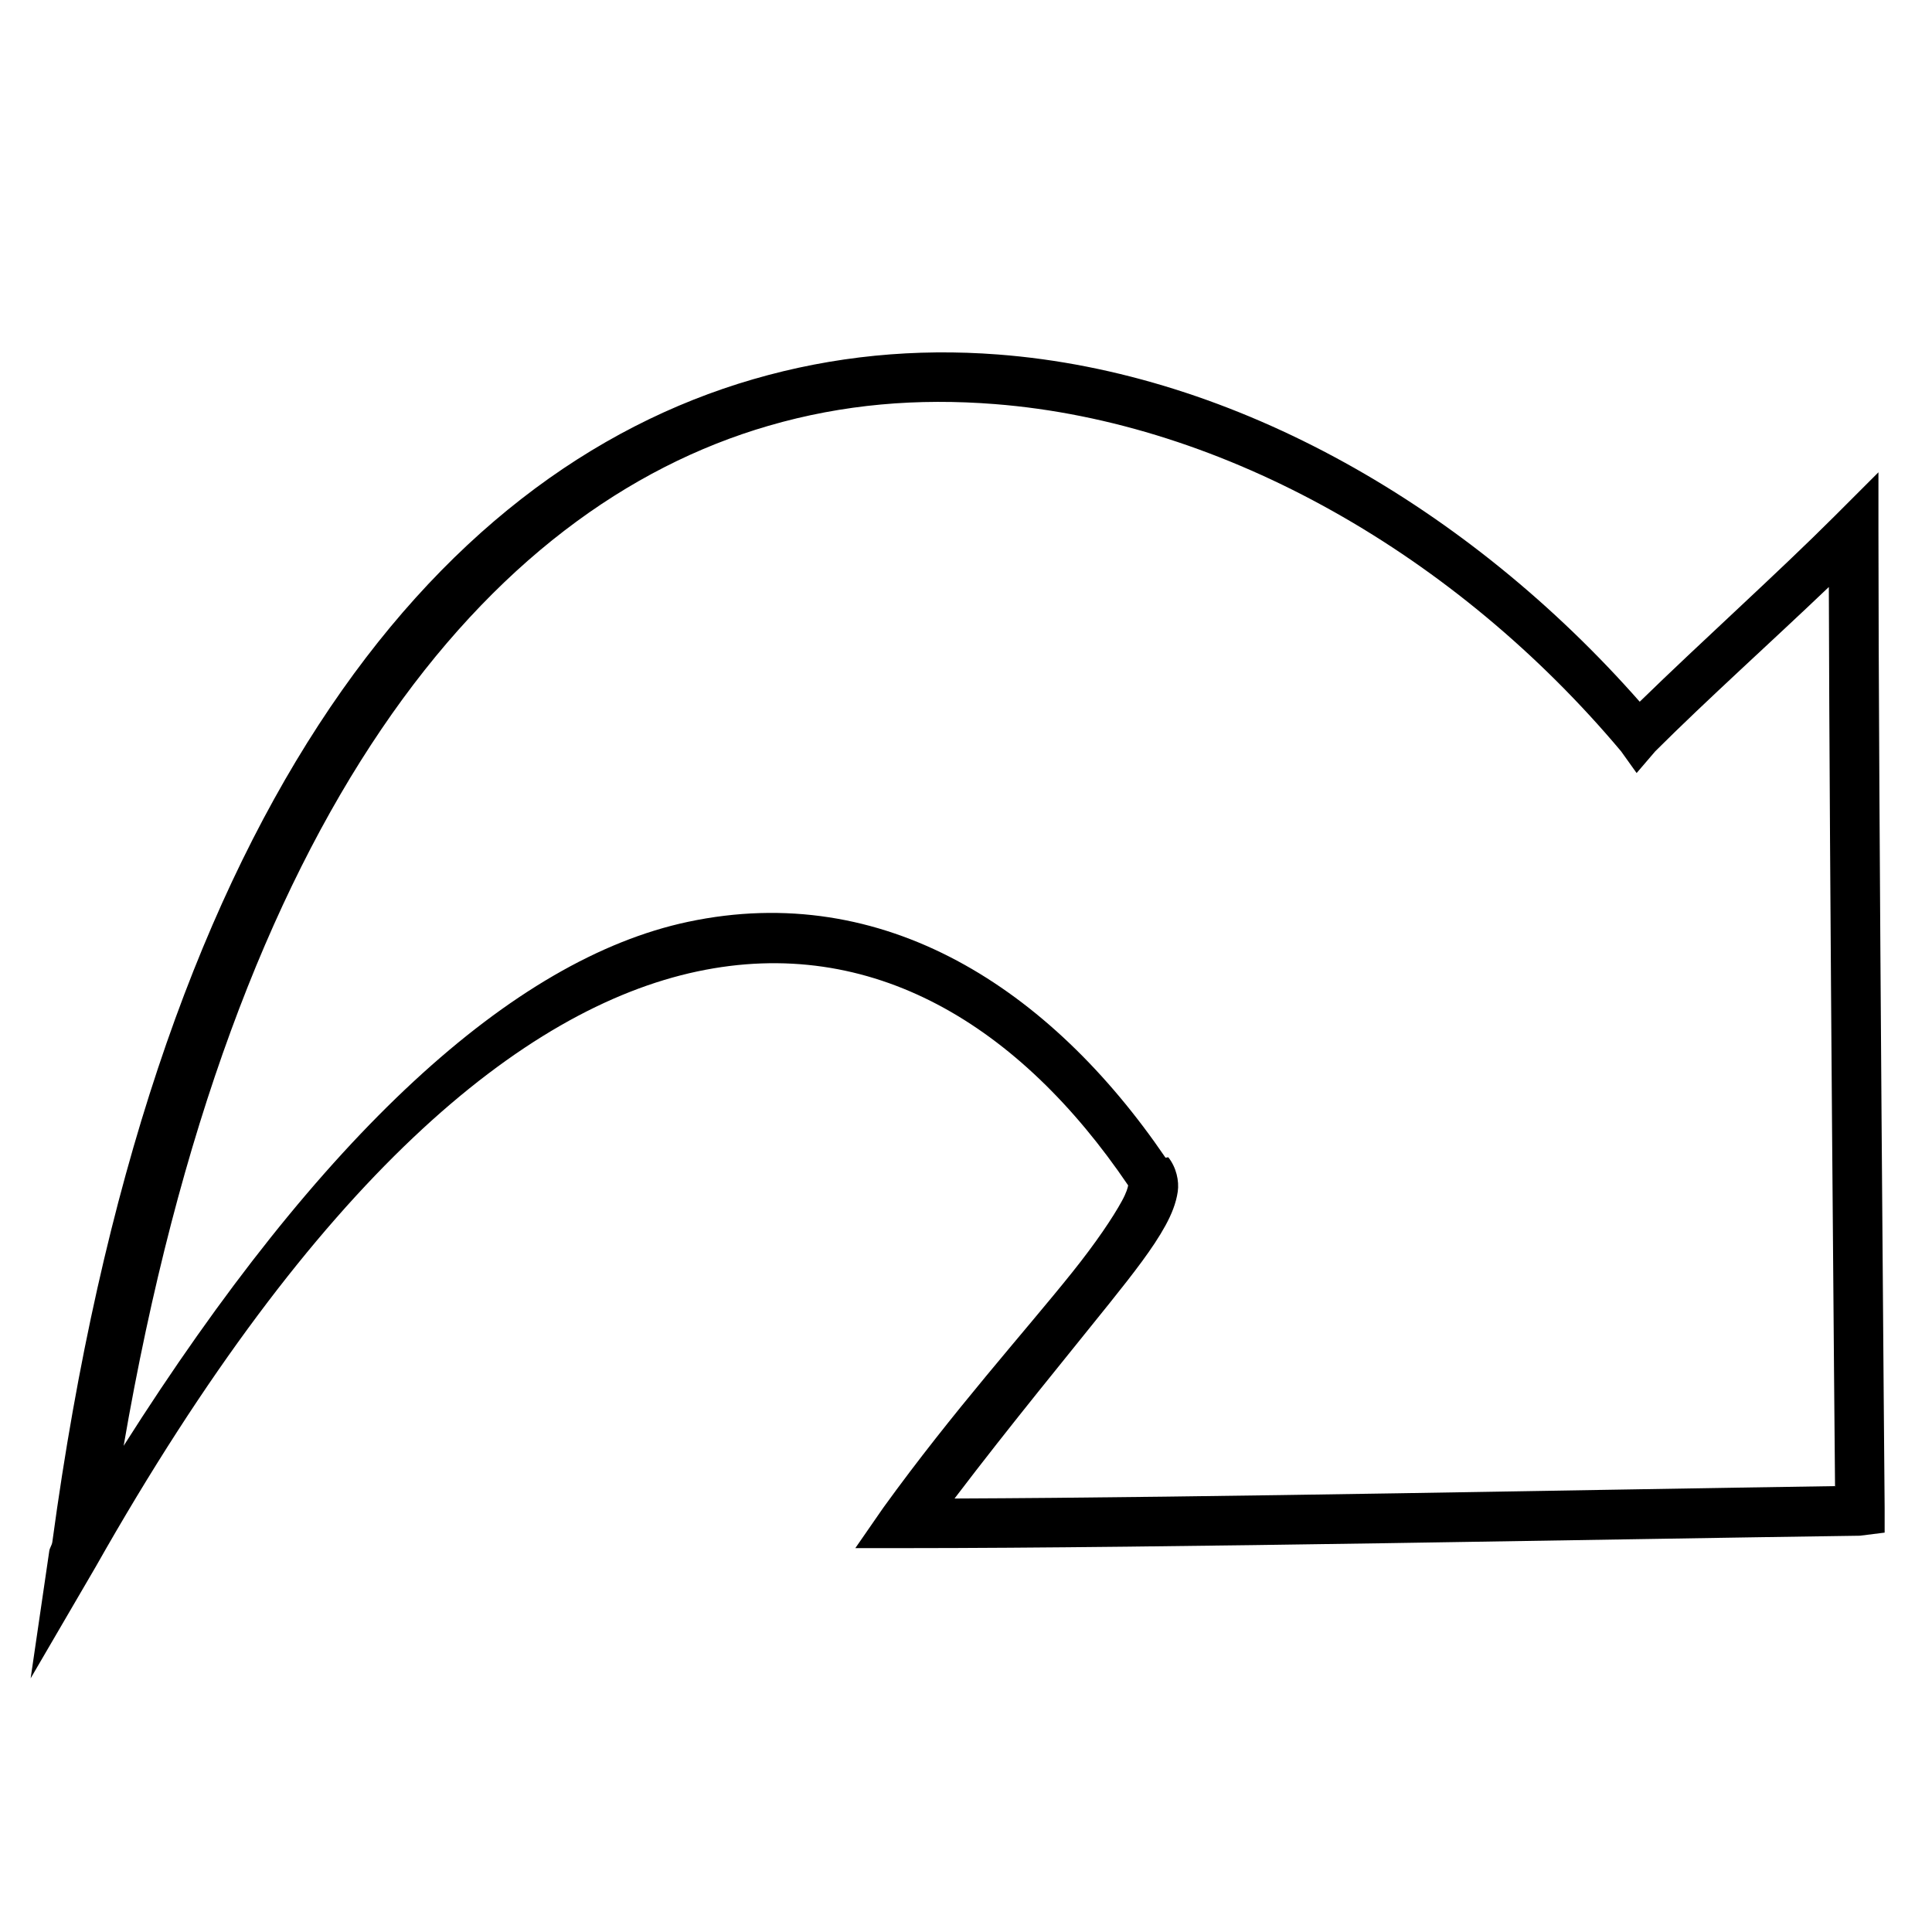
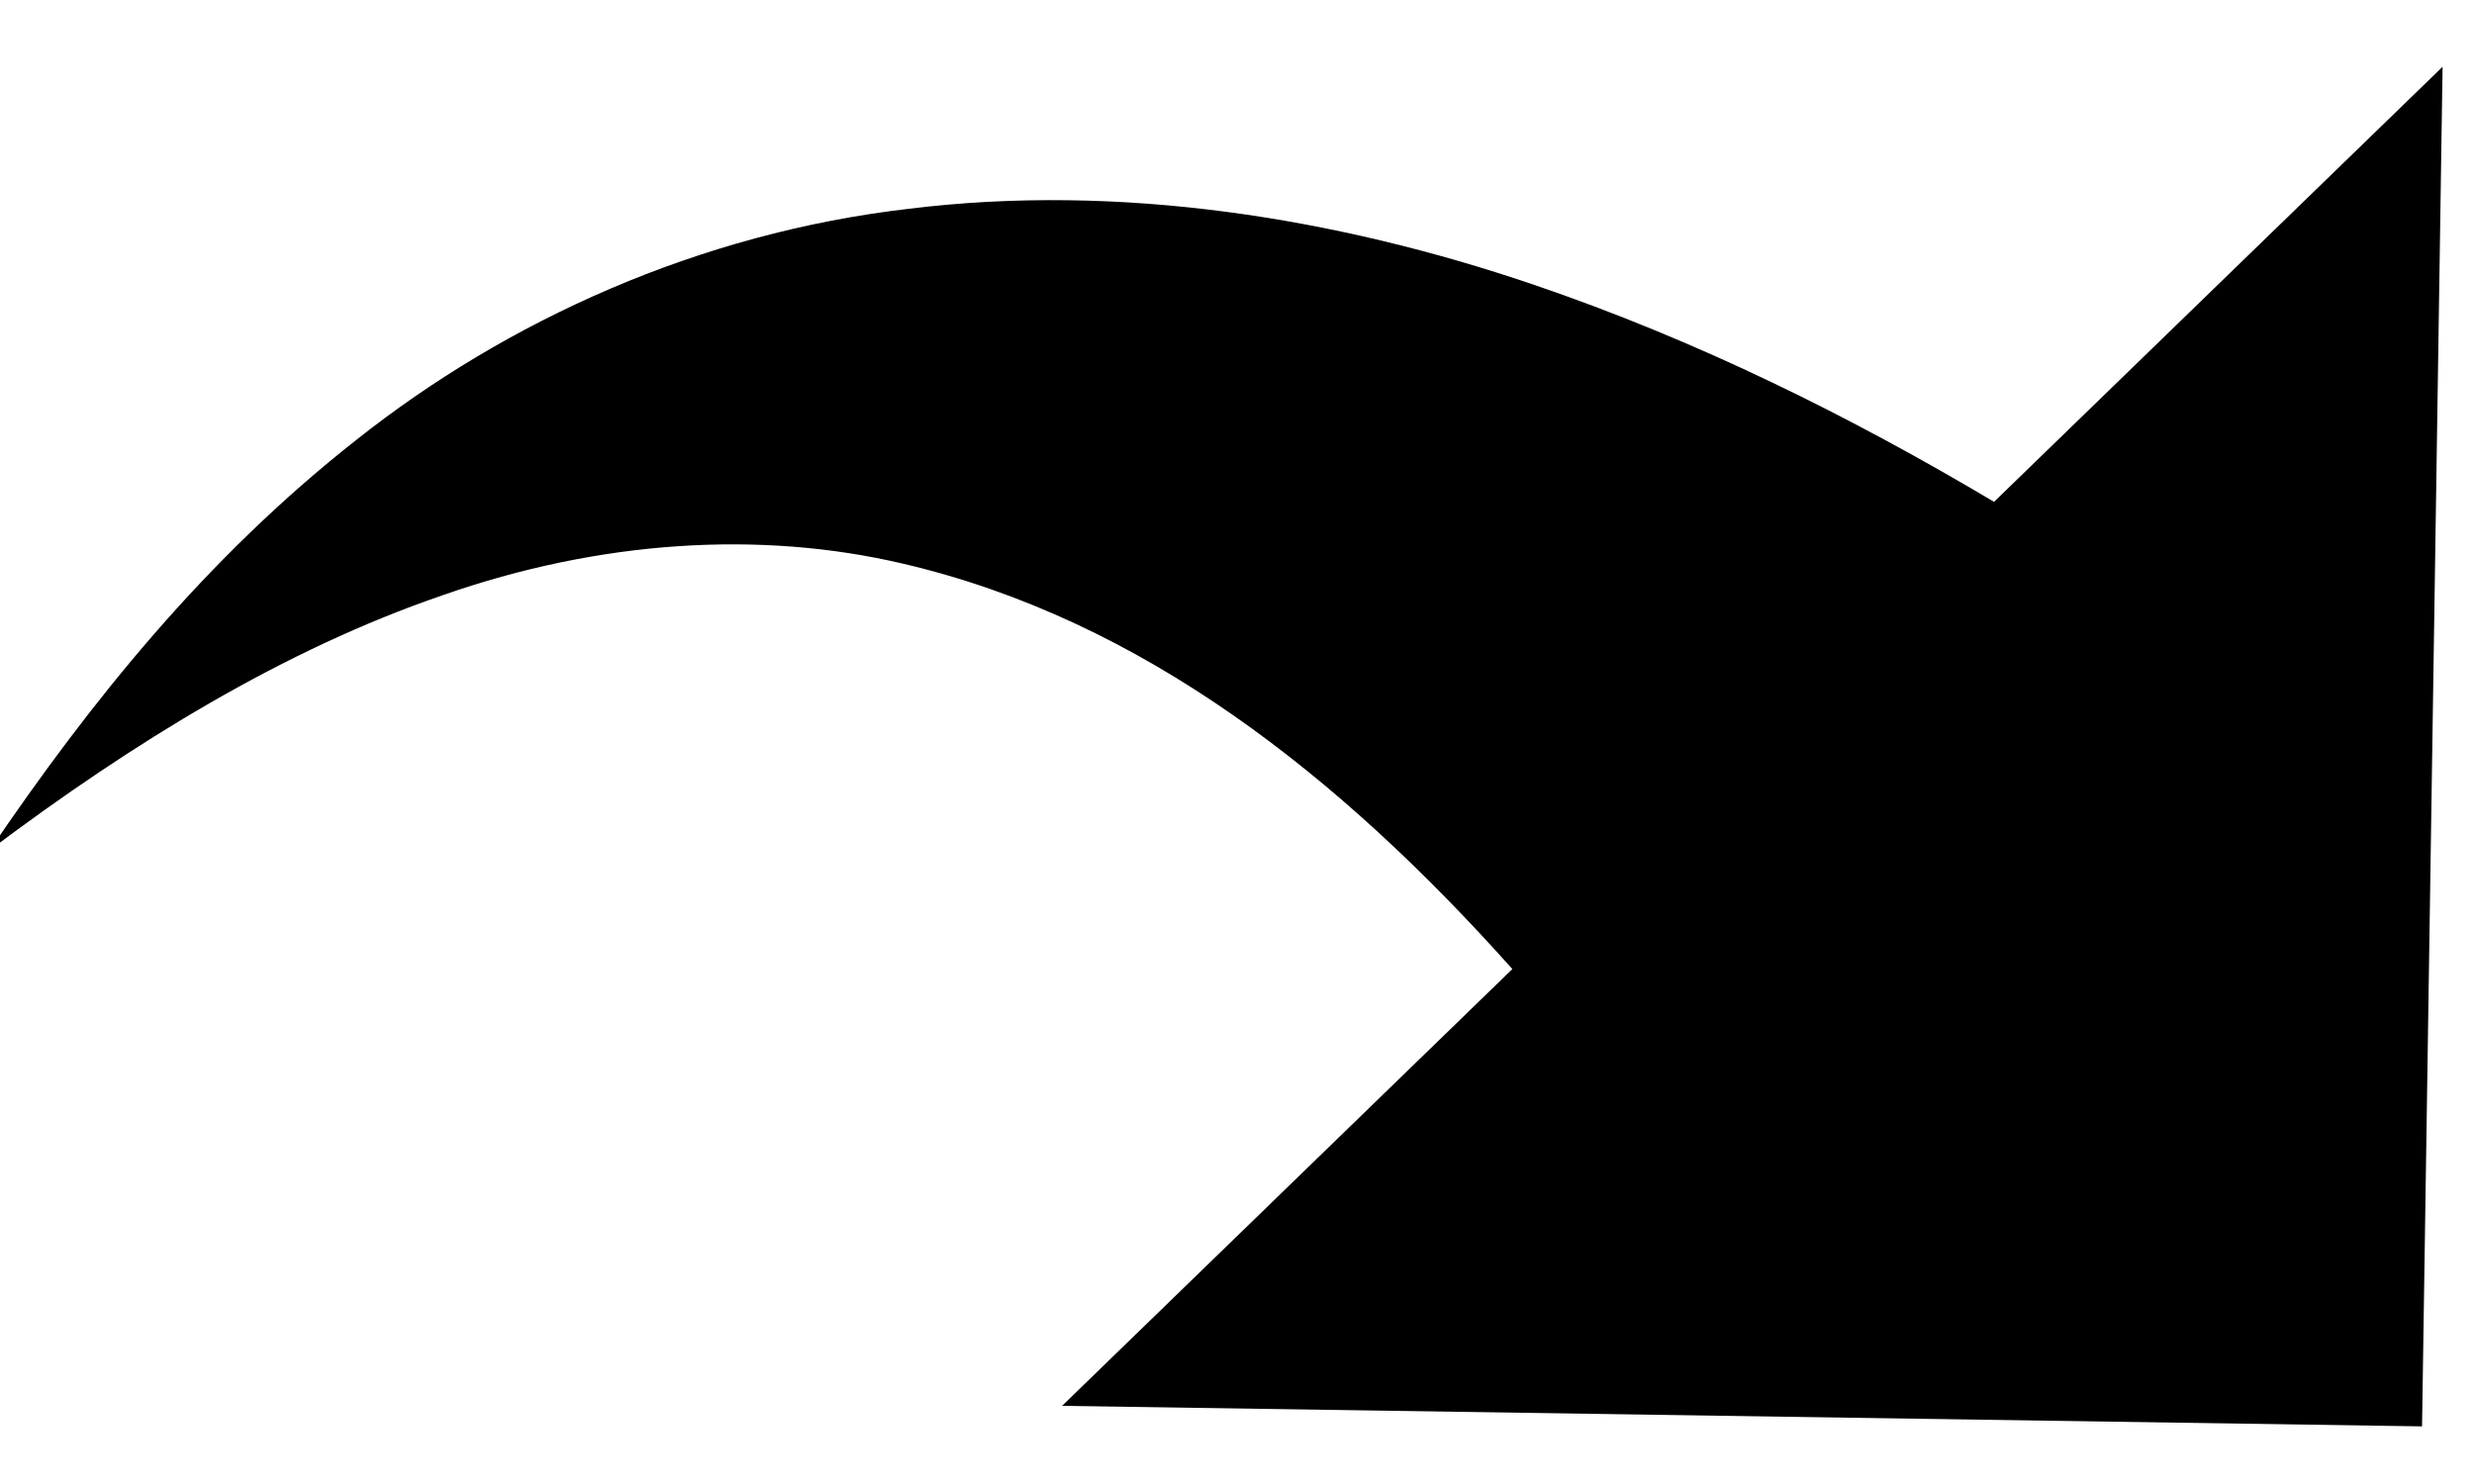
- <svg xmlns="http://www.w3.org/2000/svg" width="1000px" height="1000px" viewBox="0 0 1000 1000" version="1.1" id="svg2">
-   <defs id="defs9" />
-   <path id="path5" d="m 516.535,183.482 c -42.511,-3.244 -84.891,0.664 -126.774,12.838 -166.697,48.451 -311.991,227.933 -362.669,601.774 -0.254,1.873 -1.356,2.931 -1.605,4.814 l -9.628,65.794 33.699,-57.77 C 163.054,610.252 270.471,522.029 360.876,502.824 c 90.405,-19.205 166.973,27.93 223.057,110.726 -0.151,1.044 -0.856,3.722 -3.209,8.024 -4.707,8.603 -13.413,21.579 -25.676,36.909 -24.526,30.661 -61.649,71.78 -97.889,121.959 l -14.443,20.861 25.676,0 c 132.691,0 364.081,-4.624 494.257,-6.419 l 12.838,-1.605 0,-12.838 c 0,0 -3.209,-373.383 -3.209,-505.49 l 0,-30.49 -22.466,22.466 c -29.889,29.889 -68.797,64.785 -101.098,96.284 C 760.609,263.098 639.856,192.894 516.535,183.482 z m -1.605,25.676 c 119.433,9.385 239.23,78.629 324.155,179.73 l 8.024,11.233 9.628,-11.233 c 26.536,-26.495 59.982,-56.526 89.865,-85.051 0.344,144.969 3.051,448.398 3.209,465.372 -125.037,1.833 -325.006,5.911 -455.743,6.419 29.225,-38.47 59.383,-75.029 80.236,-101.098 12.553,-15.692 22.561,-28.558 28.885,-40.118 3.162,-5.78 5.534,-11.523 6.419,-17.652 0.796,-5.516 -0.768,-12.485 -4.814,-17.652 -0.237,-0.349 -1.367,0.348 -1.605,0 C 543.493,511.563 457.551,455.589 356.062,477.148 265.305,496.428 166.026,587.408 64.001,748.347 120.471,420.83 252.001,262.764 397.785,220.391 c 38.758,-11.265 77.334,-14.361 117.145,-11.233 z" />
+ <svg xmlns="http://www.w3.org/2000/svg" width="10px" height="6px" viewBox="0 0 10 6" version="1.1">
+   <defs />
+   <g id="🔵-Chemical-Drawer" stroke="none" stroke-width="1" fill="none" fill-rule="evenodd">
+     <path d="M6.113,3.918 C5.416,3.137 4.617,2.505 3.65,2.279 C3.072,2.143 2.424,2.184 1.788,2.407 C1.149,2.626 0.539,3.001 -0.041,3.437 C0.364,2.84 0.83,2.258 1.441,1.778 C2.046,1.298 2.824,0.942 3.675,0.844 C4.525,0.739 5.403,0.88 6.199,1.151 C6.863,1.377 7.48,1.684 8.06,2.029 L9.873,0.27 L9.79,5.767 L4.293,5.684 L6.113,3.918 Z" id="redo" fill="#000000" />
+   </g>
</svg>
